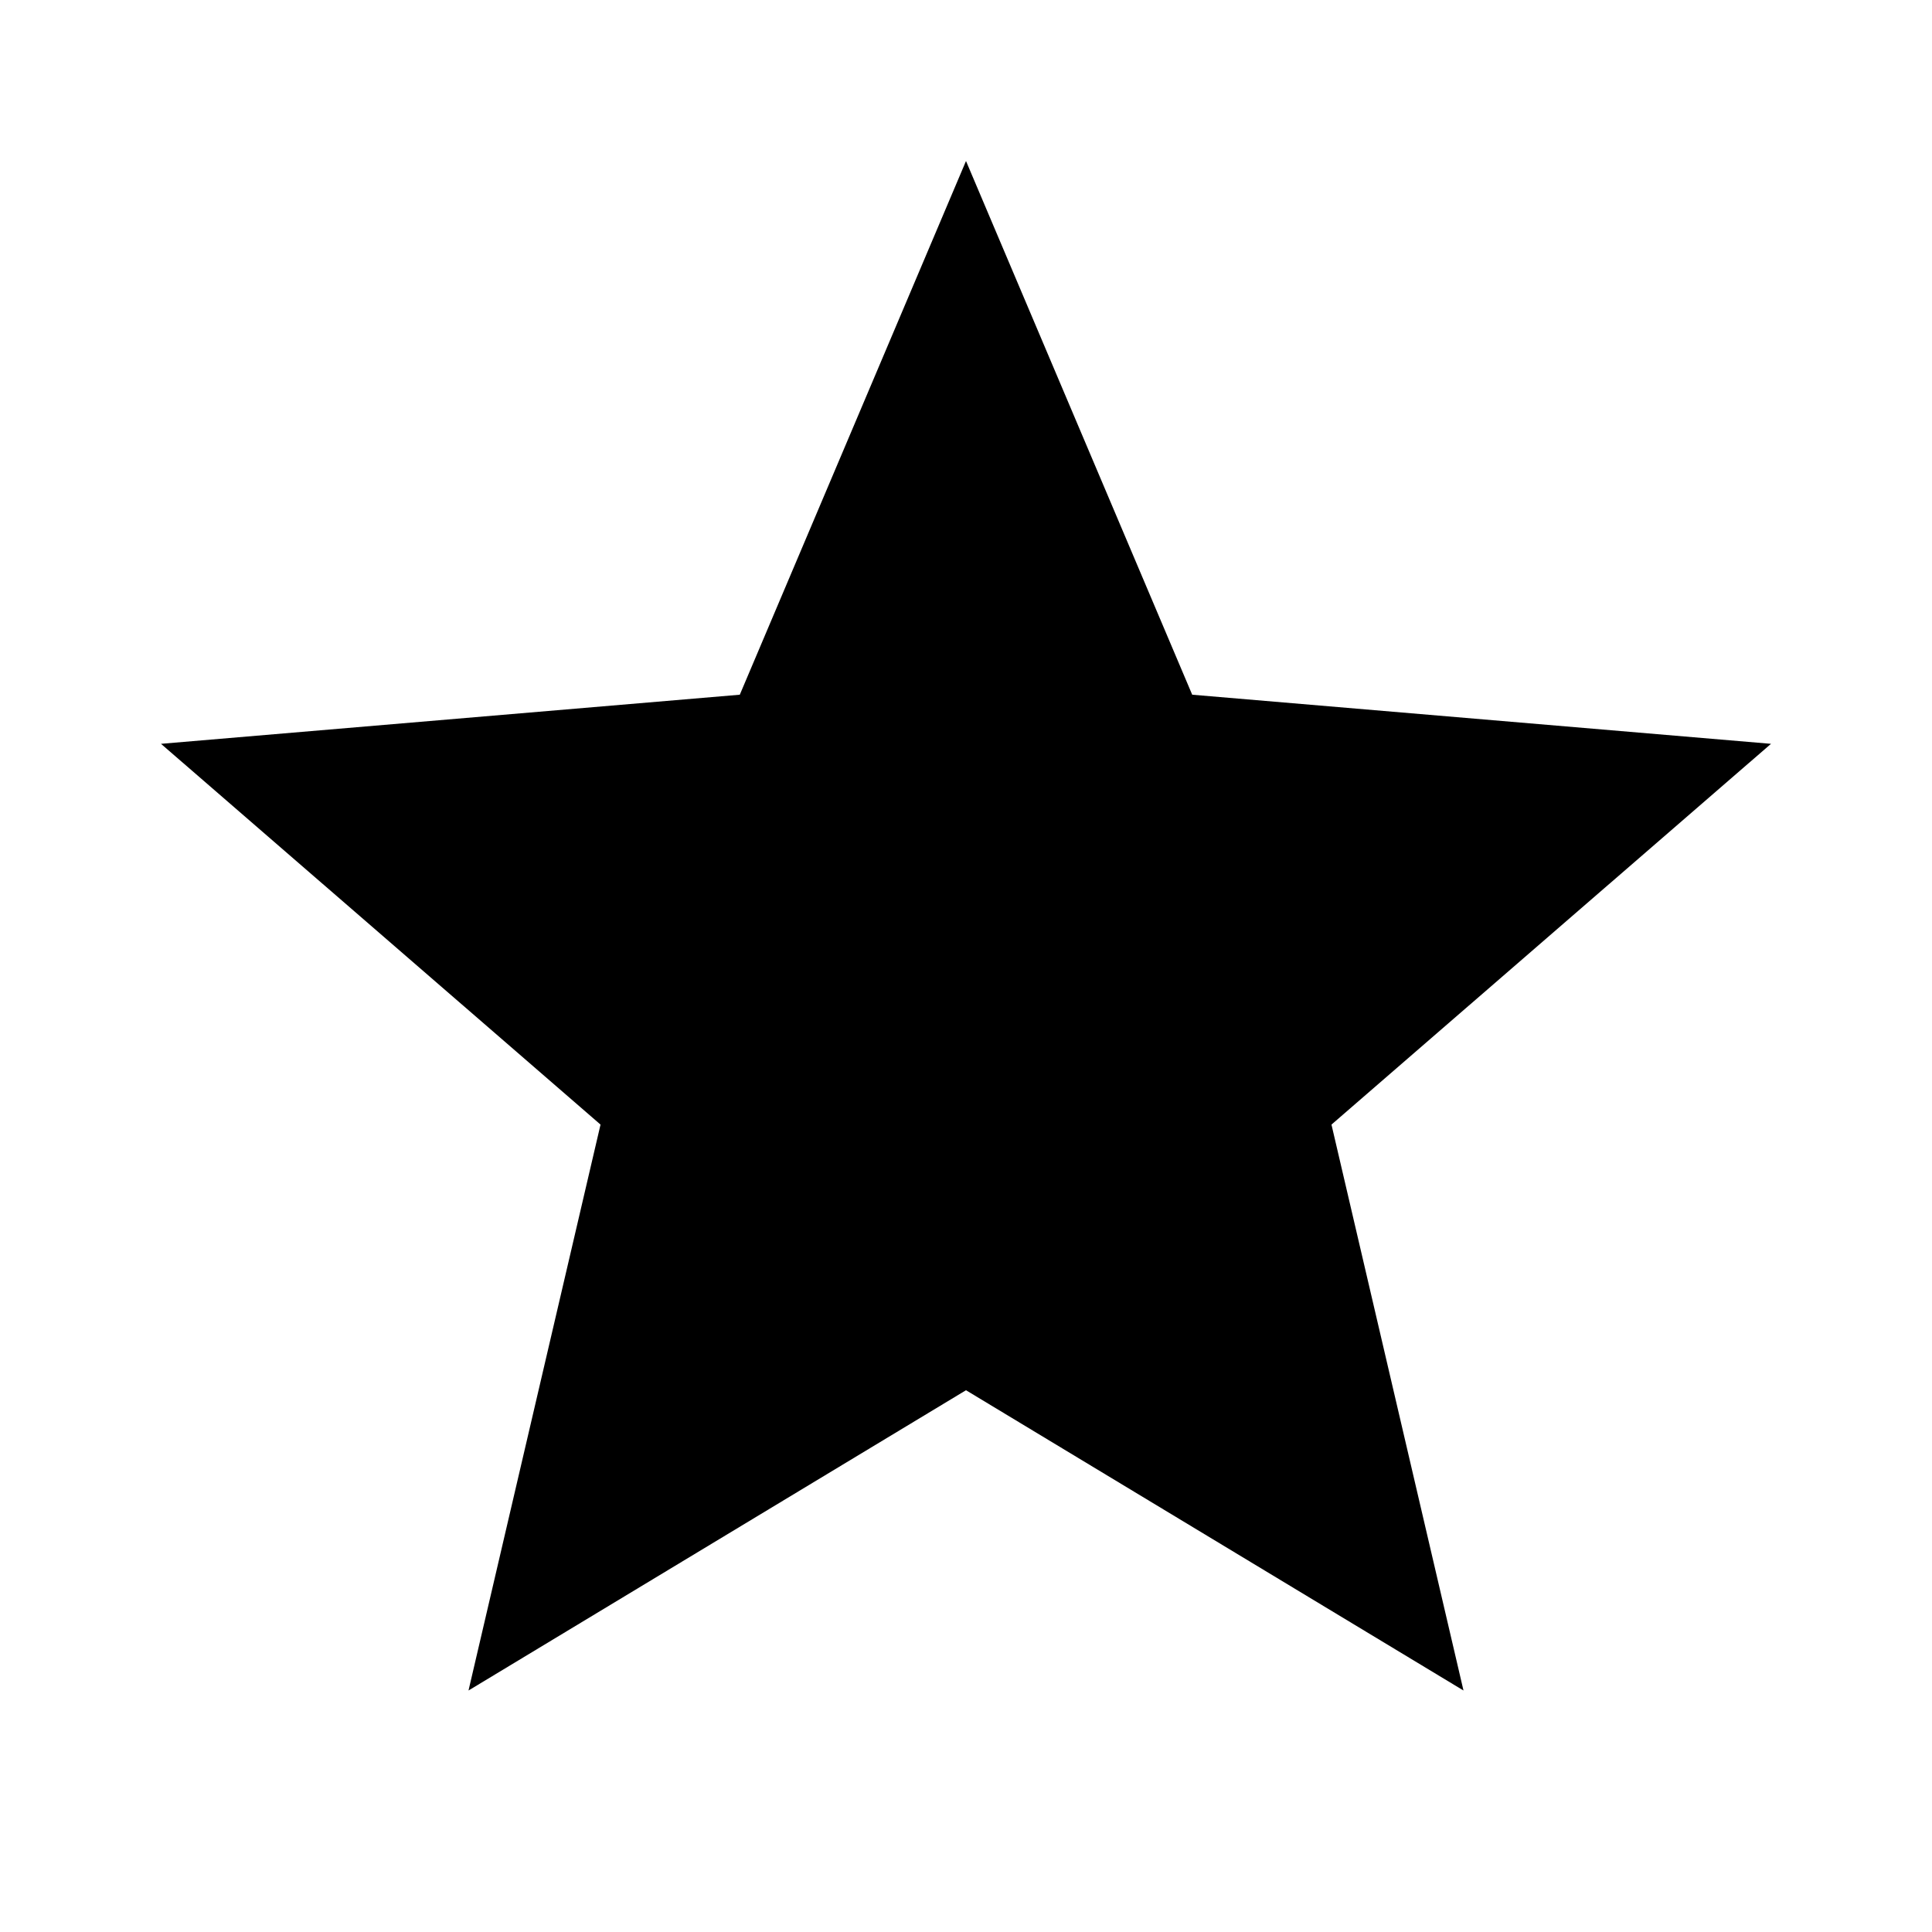
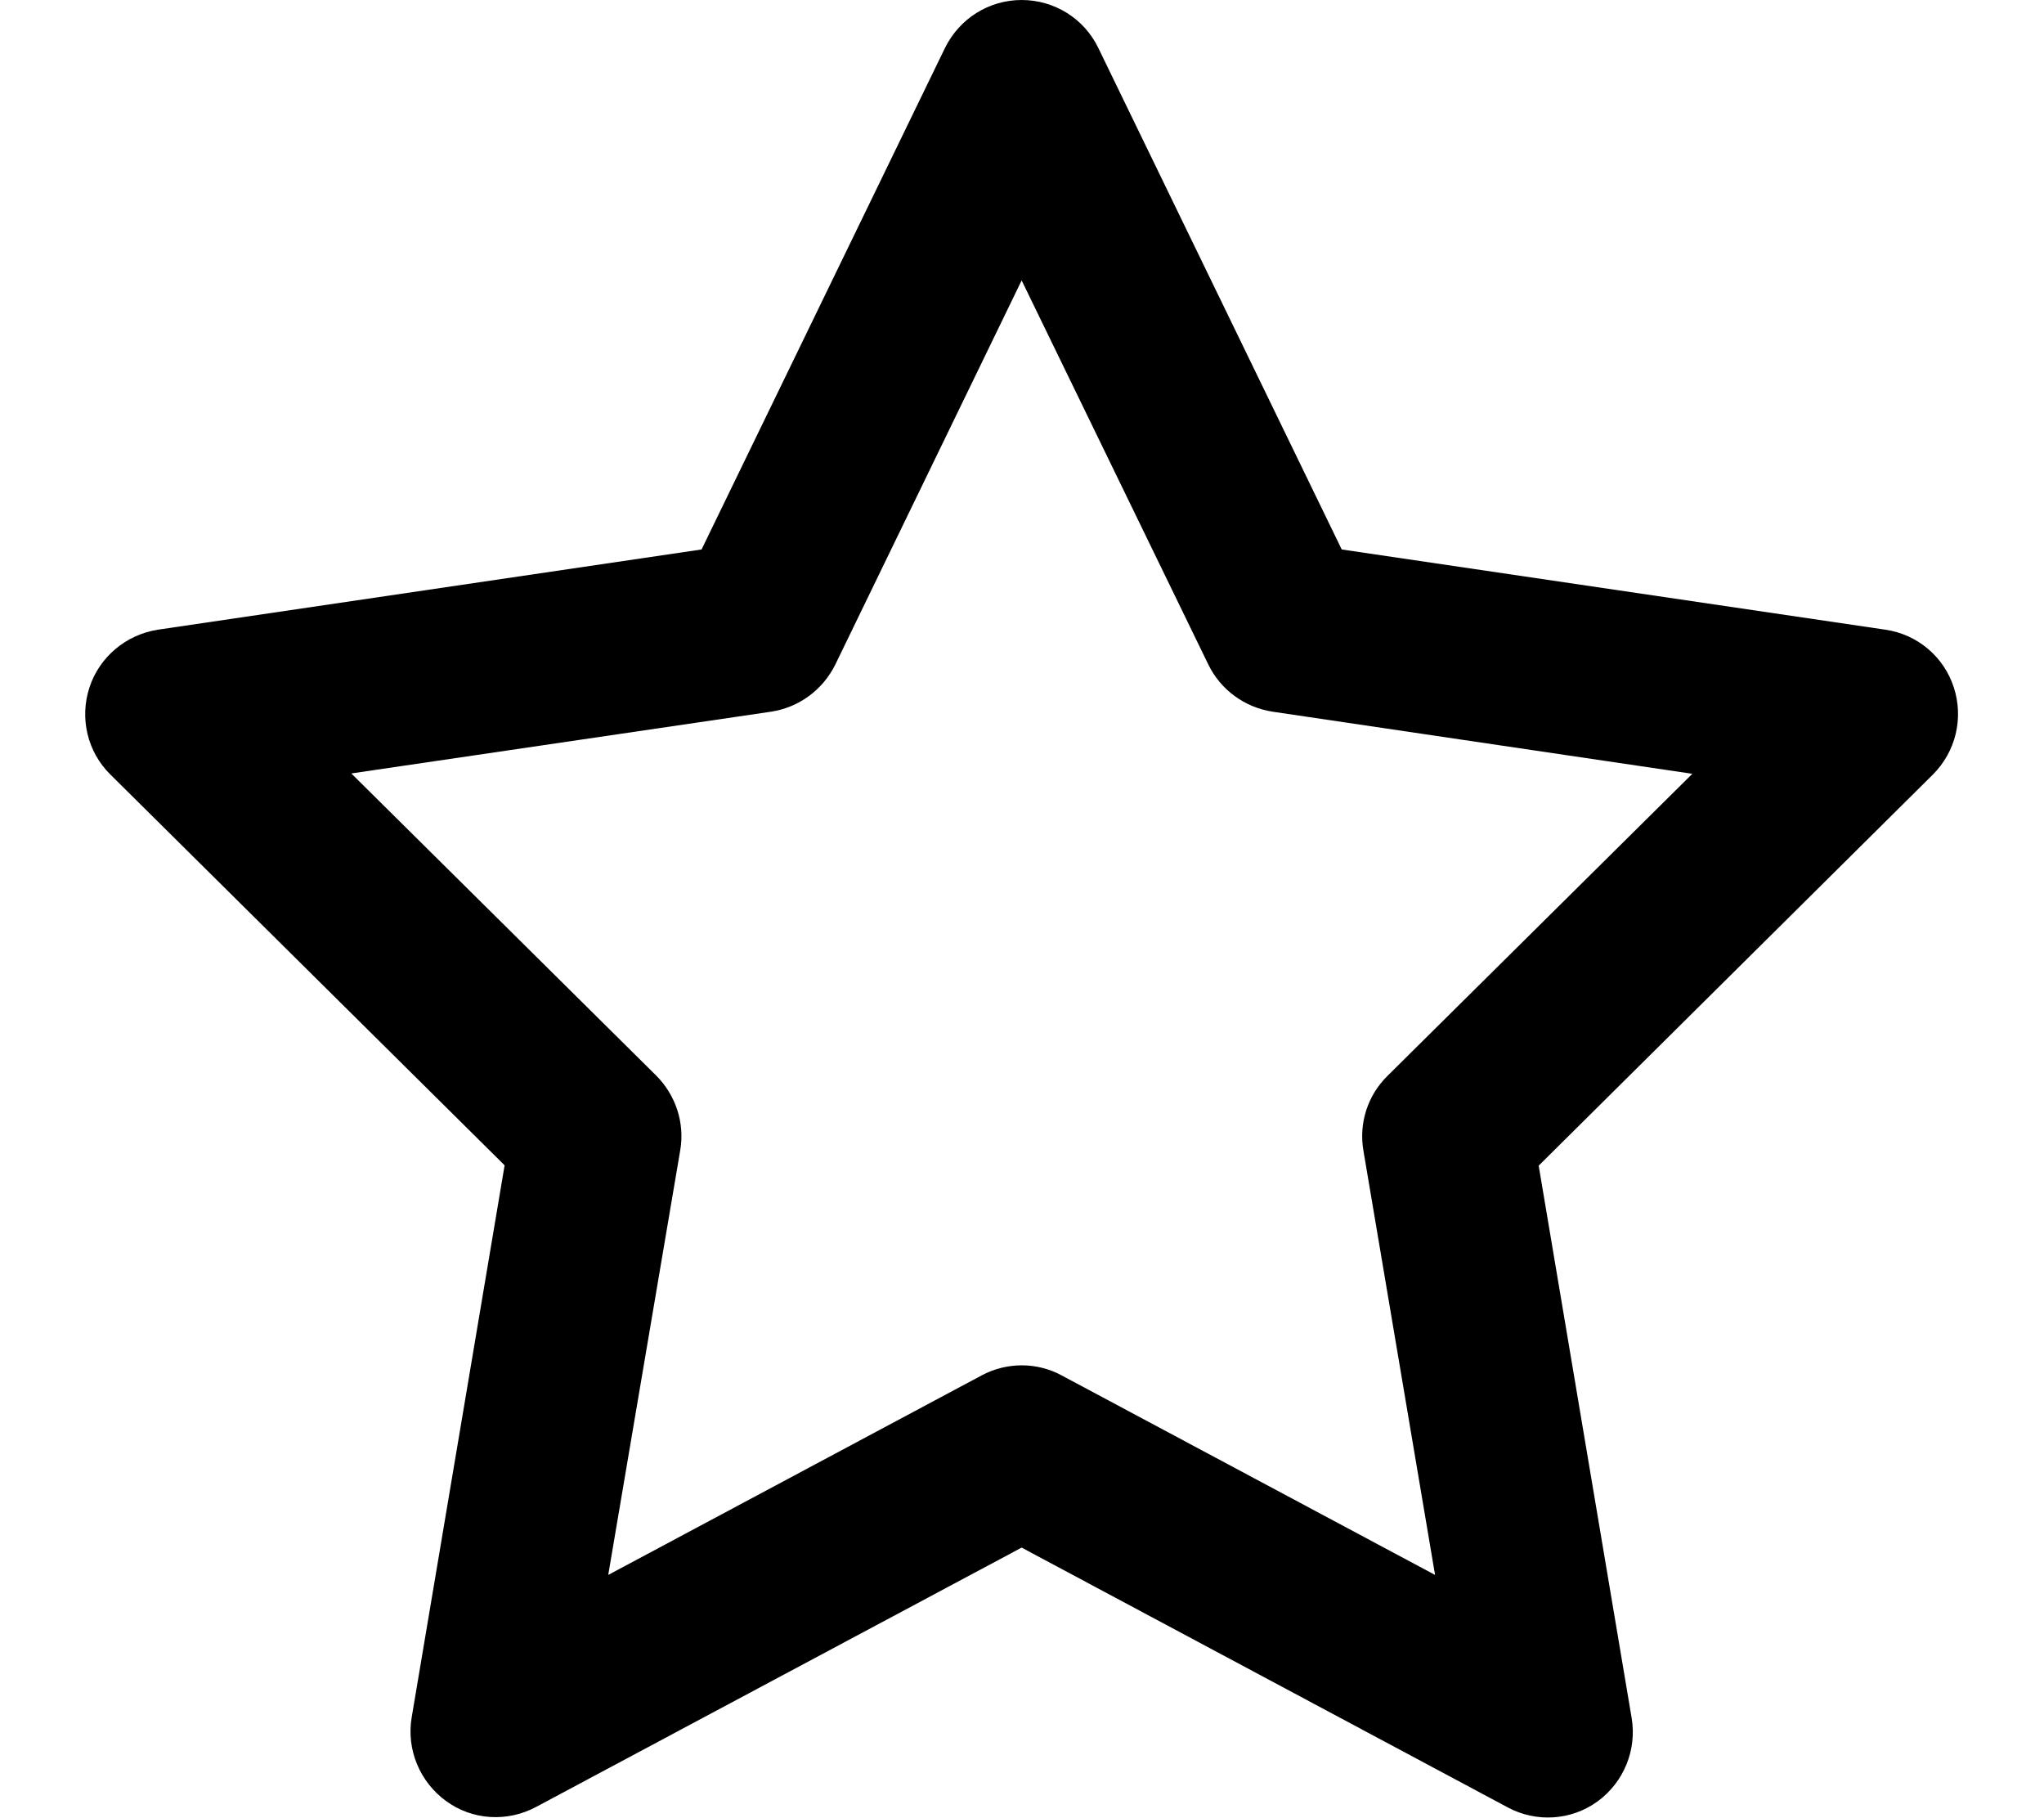
- <svg class=" c-qd" width="24px" height="24px" viewBox="0 0 24 24" focusable="false" fill="currentColor">
-   <path d="M0 0h24v24H0z" fill="none" />
-   <path d="M12 17.27L18.18 21l-1.64-7.03L22 9.24l-7.19-.61L12 2 9.19 8.63 2 9.24l5.46 4.73L5.82 21z" />
-   <path d="M0 0h24v24H0z" fill="none" />
+ <svg xmlns="http://www.w3.org/2000/svg" height="1em" viewBox="0 0 576 512">
+   <path d="M287.9 0c9.2 0 17.6 5.2 21.6 13.5l68.6 141.3 153.2 22.6c9 1.3 16.5 7.6 19.3 16.3s.5 18.1-5.9 24.5L433.6 328.4l26.2 155.6c1.5 9-2.2 18.1-9.6 23.5s-17.3 6-25.3 1.7l-137-73.2L151 509.1c-8.1 4.3-17.9 3.7-25.3-1.7s-11.2-14.5-9.7-23.5l26.2-155.6L31.1 218.2c-6.5-6.4-8.7-15.9-5.9-24.5s10.3-14.9 19.3-16.3l153.2-22.6L266.3 13.5C270.4 5.2 278.7 0 287.9 0zm0 79L235.4 187.2c-3.5 7.1-10.2 12.1-18.1 13.3L99 217.9 184.9 303c5.5 5.5 8.1 13.3 6.8 21L171.4 443.7l105.2-56.2c7.1-3.8 15.6-3.8 22.6 0l105.2 56.2L384.2 324.1c-1.3-7.7 1.2-15.5 6.8-21l85.9-85.1L358.6 200.5c-7.8-1.2-14.6-6.1-18.1-13.3L287.9 79z" />
</svg>
